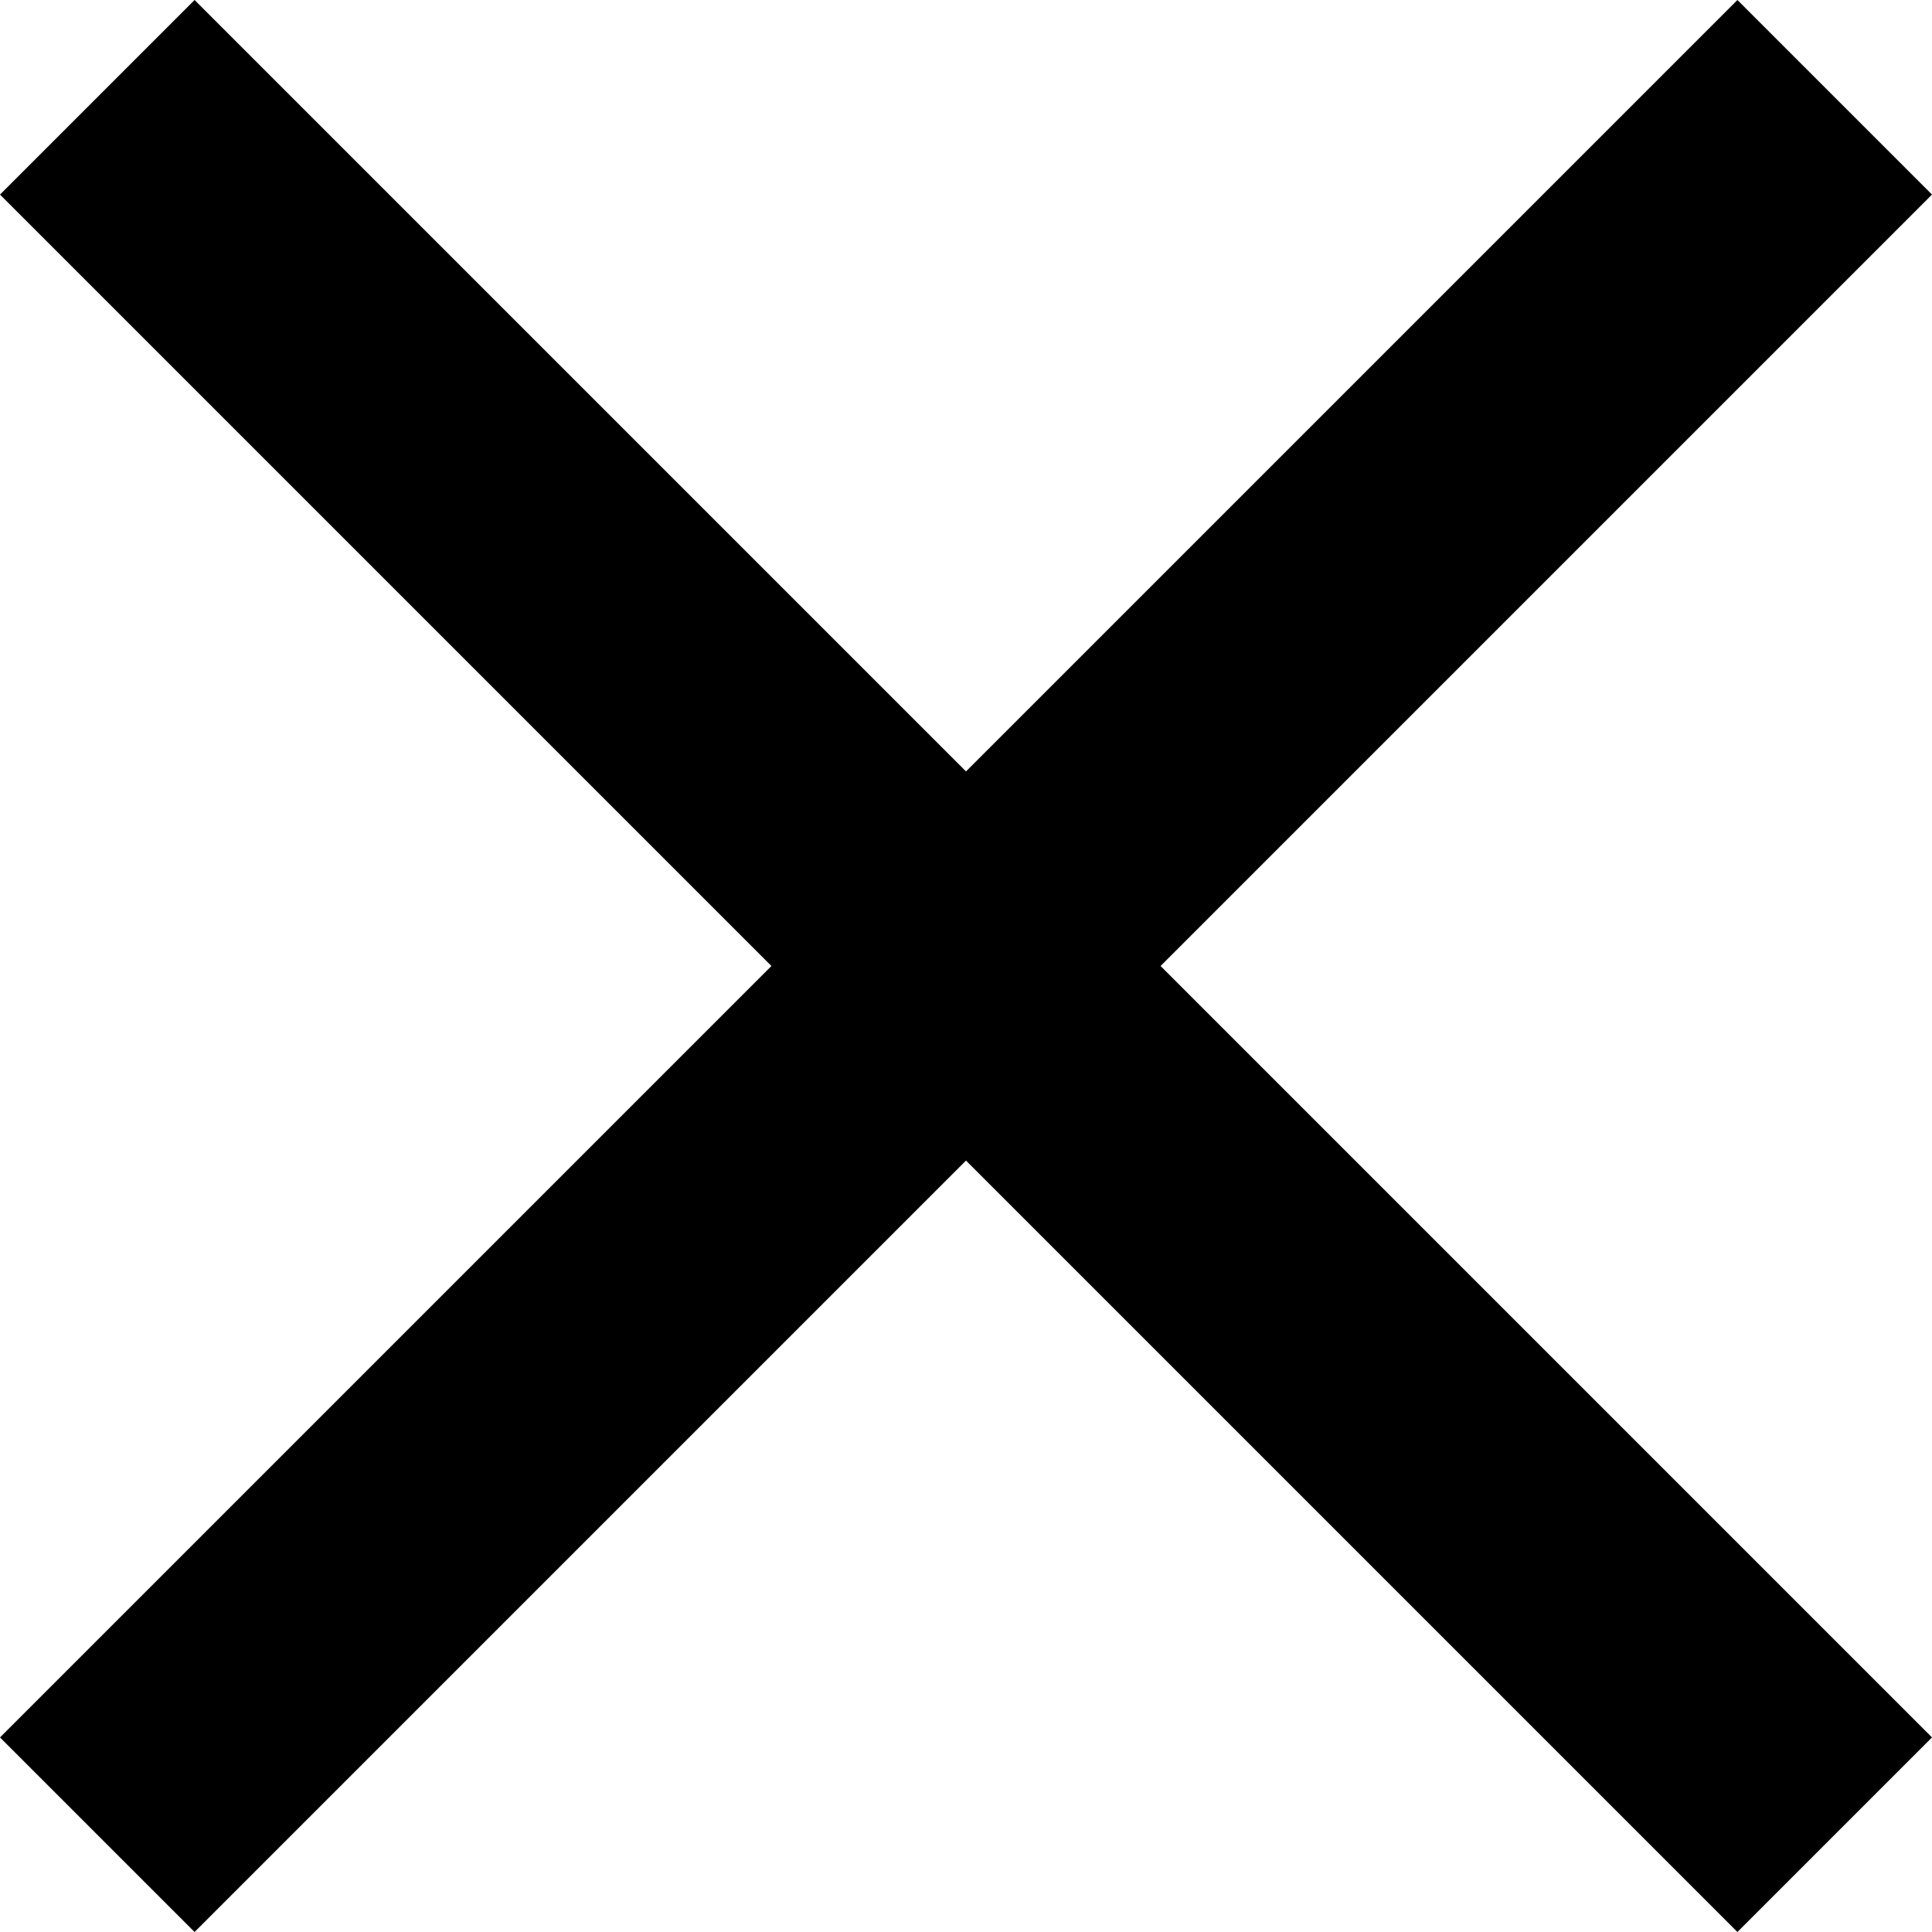
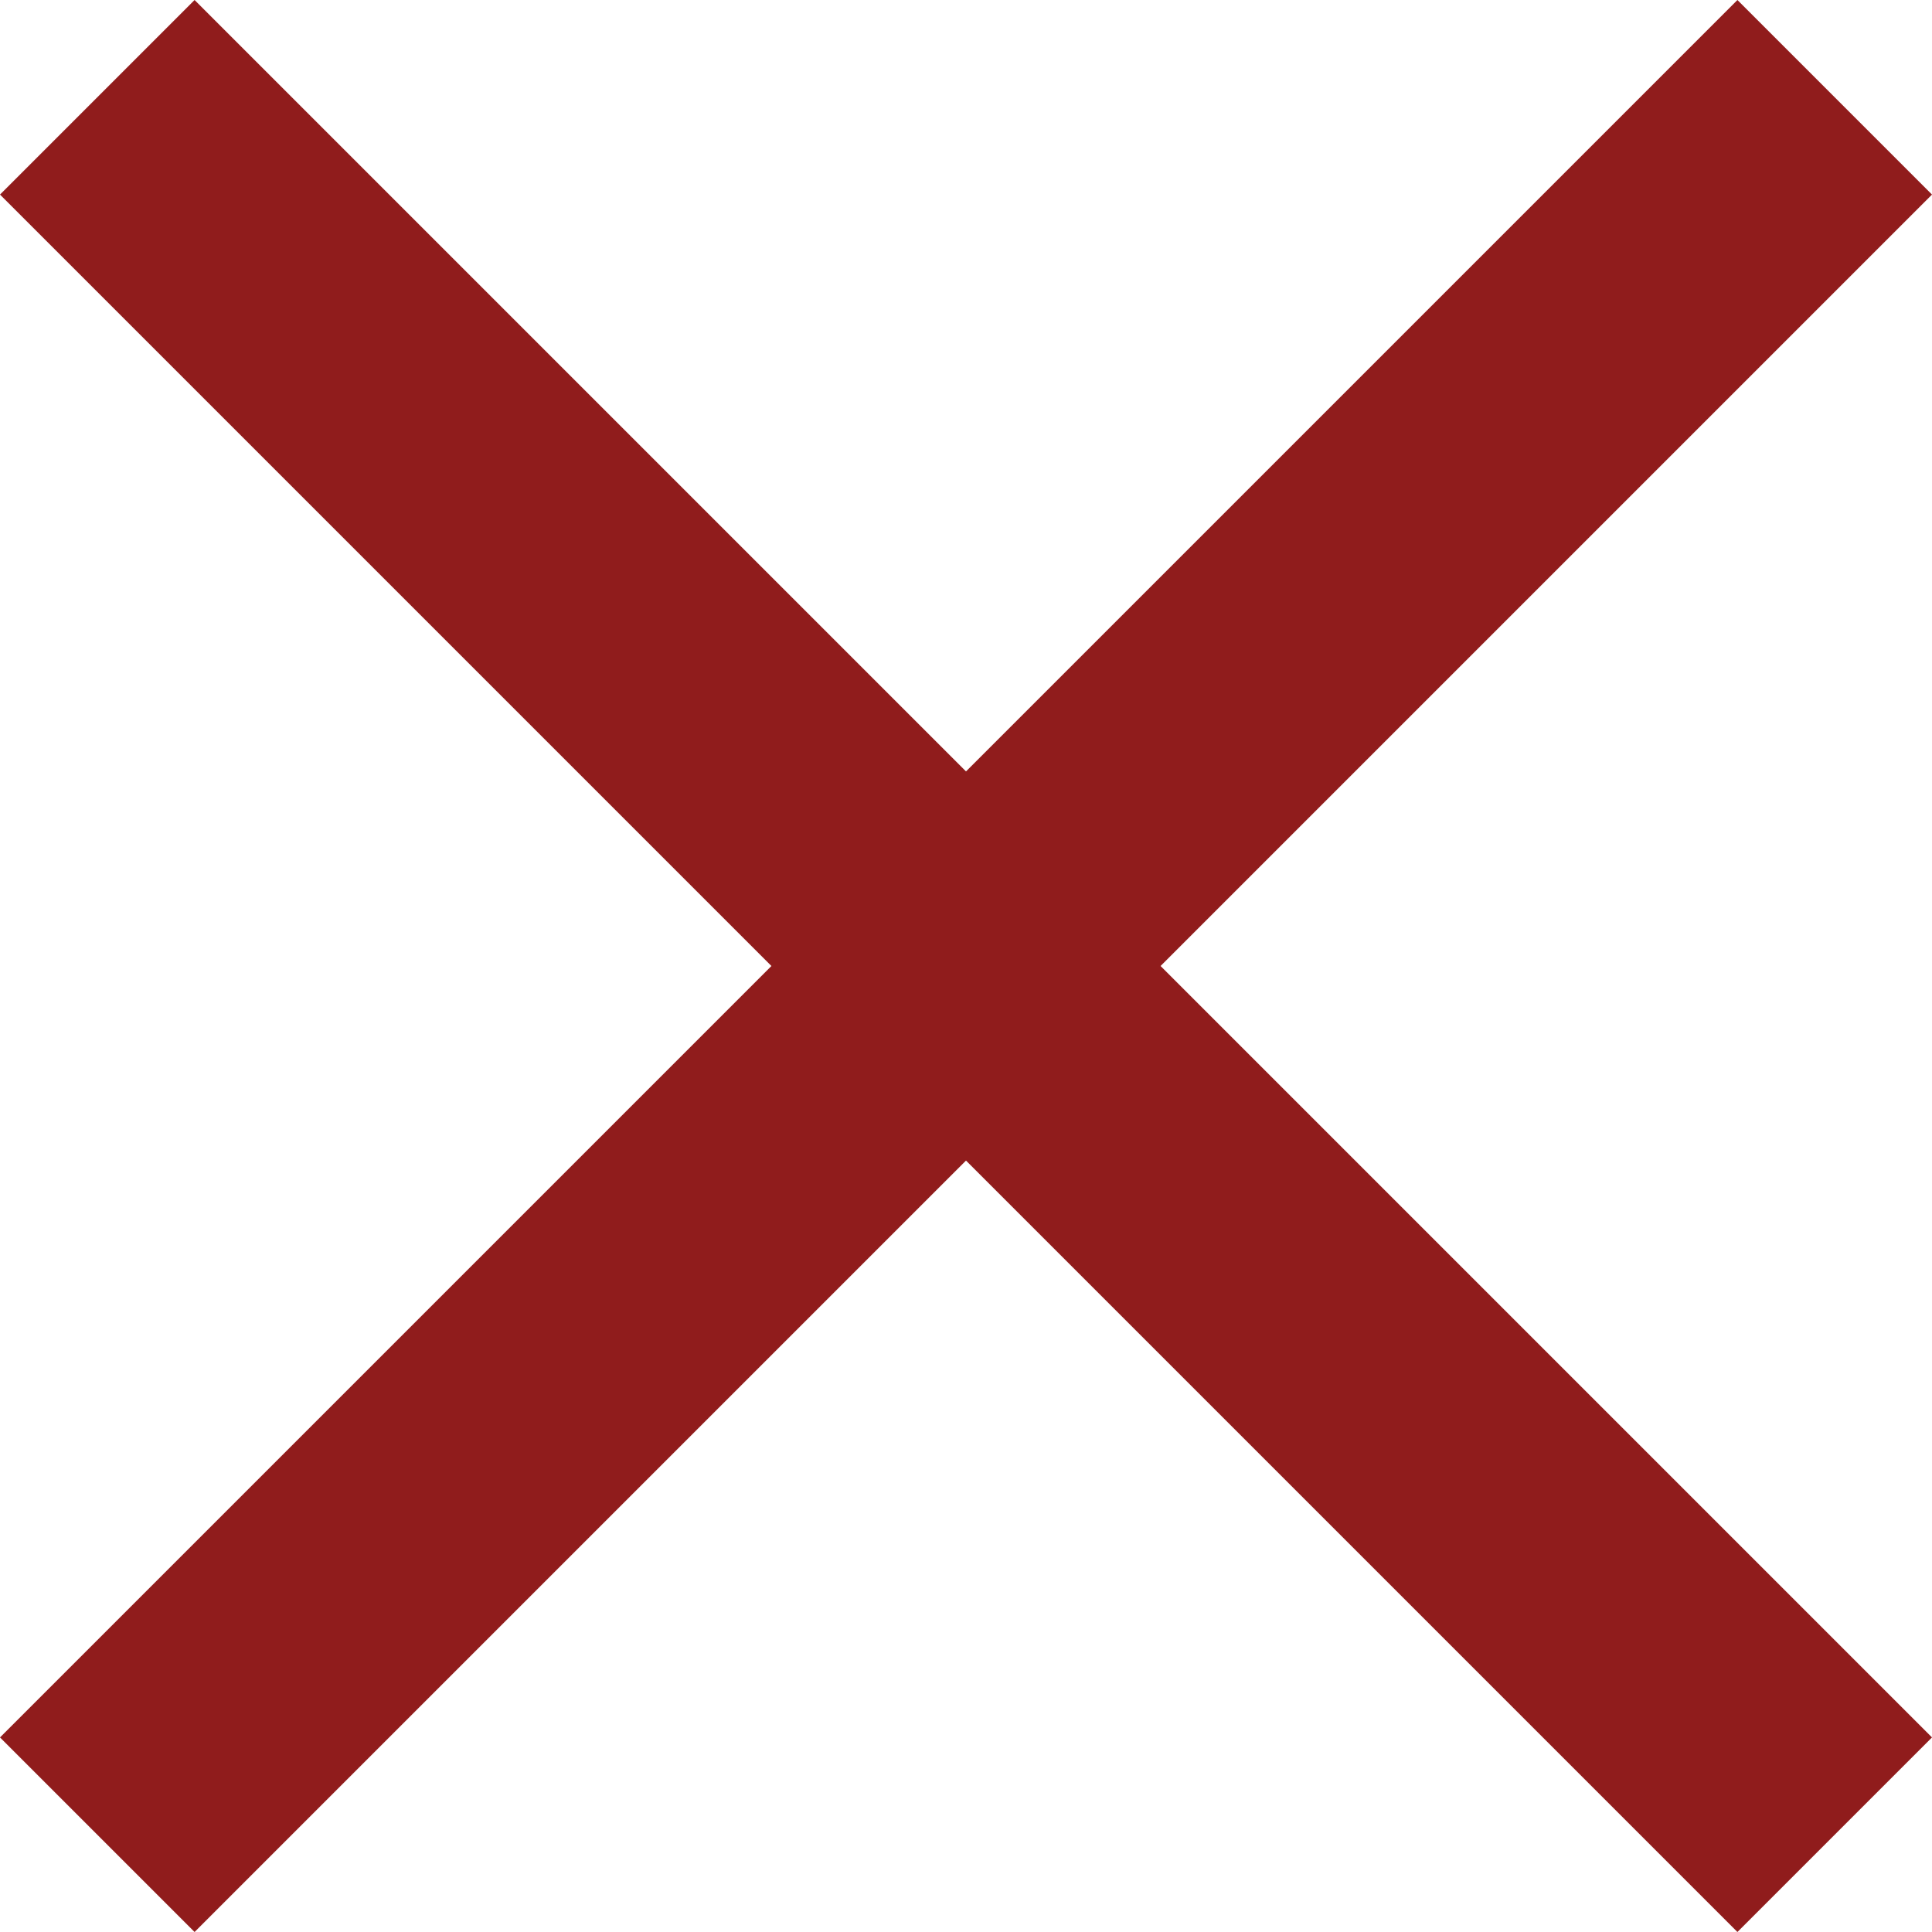
<svg xmlns="http://www.w3.org/2000/svg" width="42" height="42" viewBox="0 0 42 42" fill="none">
-   <path d="M42 4.23L37.77 0L21 16.77L4.23 0L0 4.23L16.77 21L0 37.77L4.23 42L21 25.23L37.77 42L42 37.77L25.23 21L42 4.23Z" fill="black" />
+   <path d="M42 4.23L37.77 0L21 16.77L4.23 0L0 4.23L16.77 21L0 37.77L4.23 42L21 25.23L37.77 42L42 37.77L25.23 21L42 4.23Z" fill="#901C1C" />
</svg>
